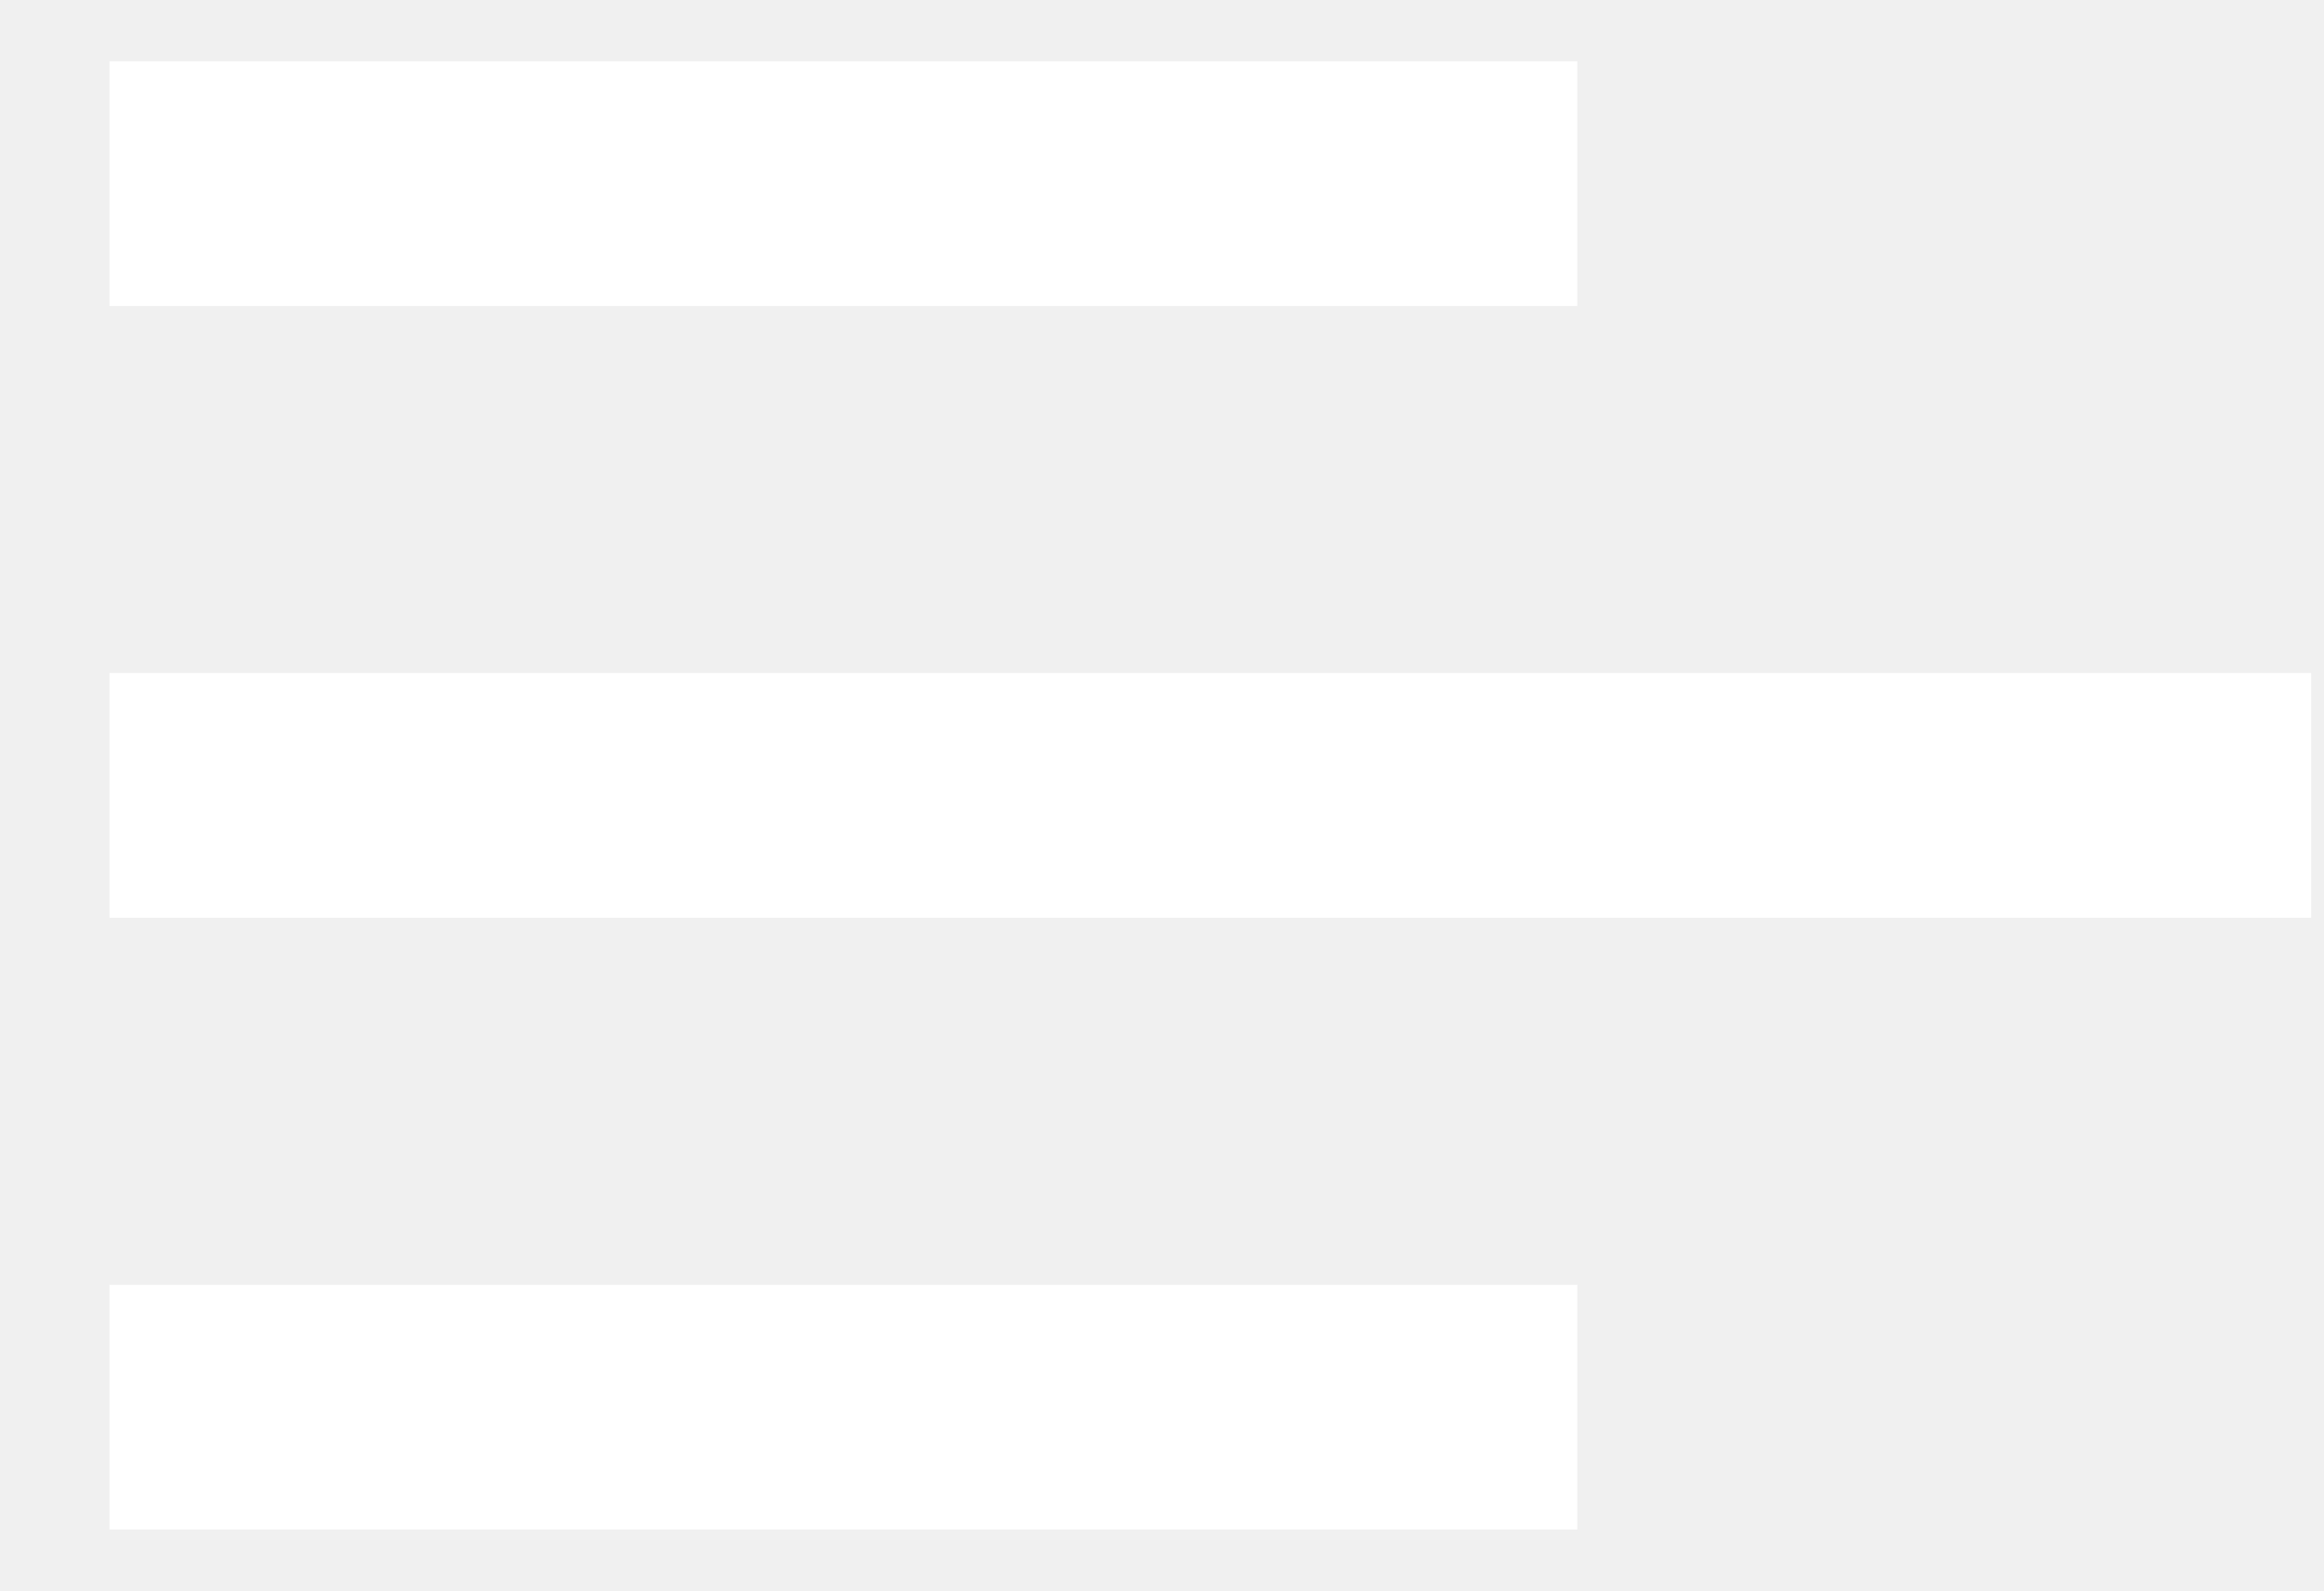
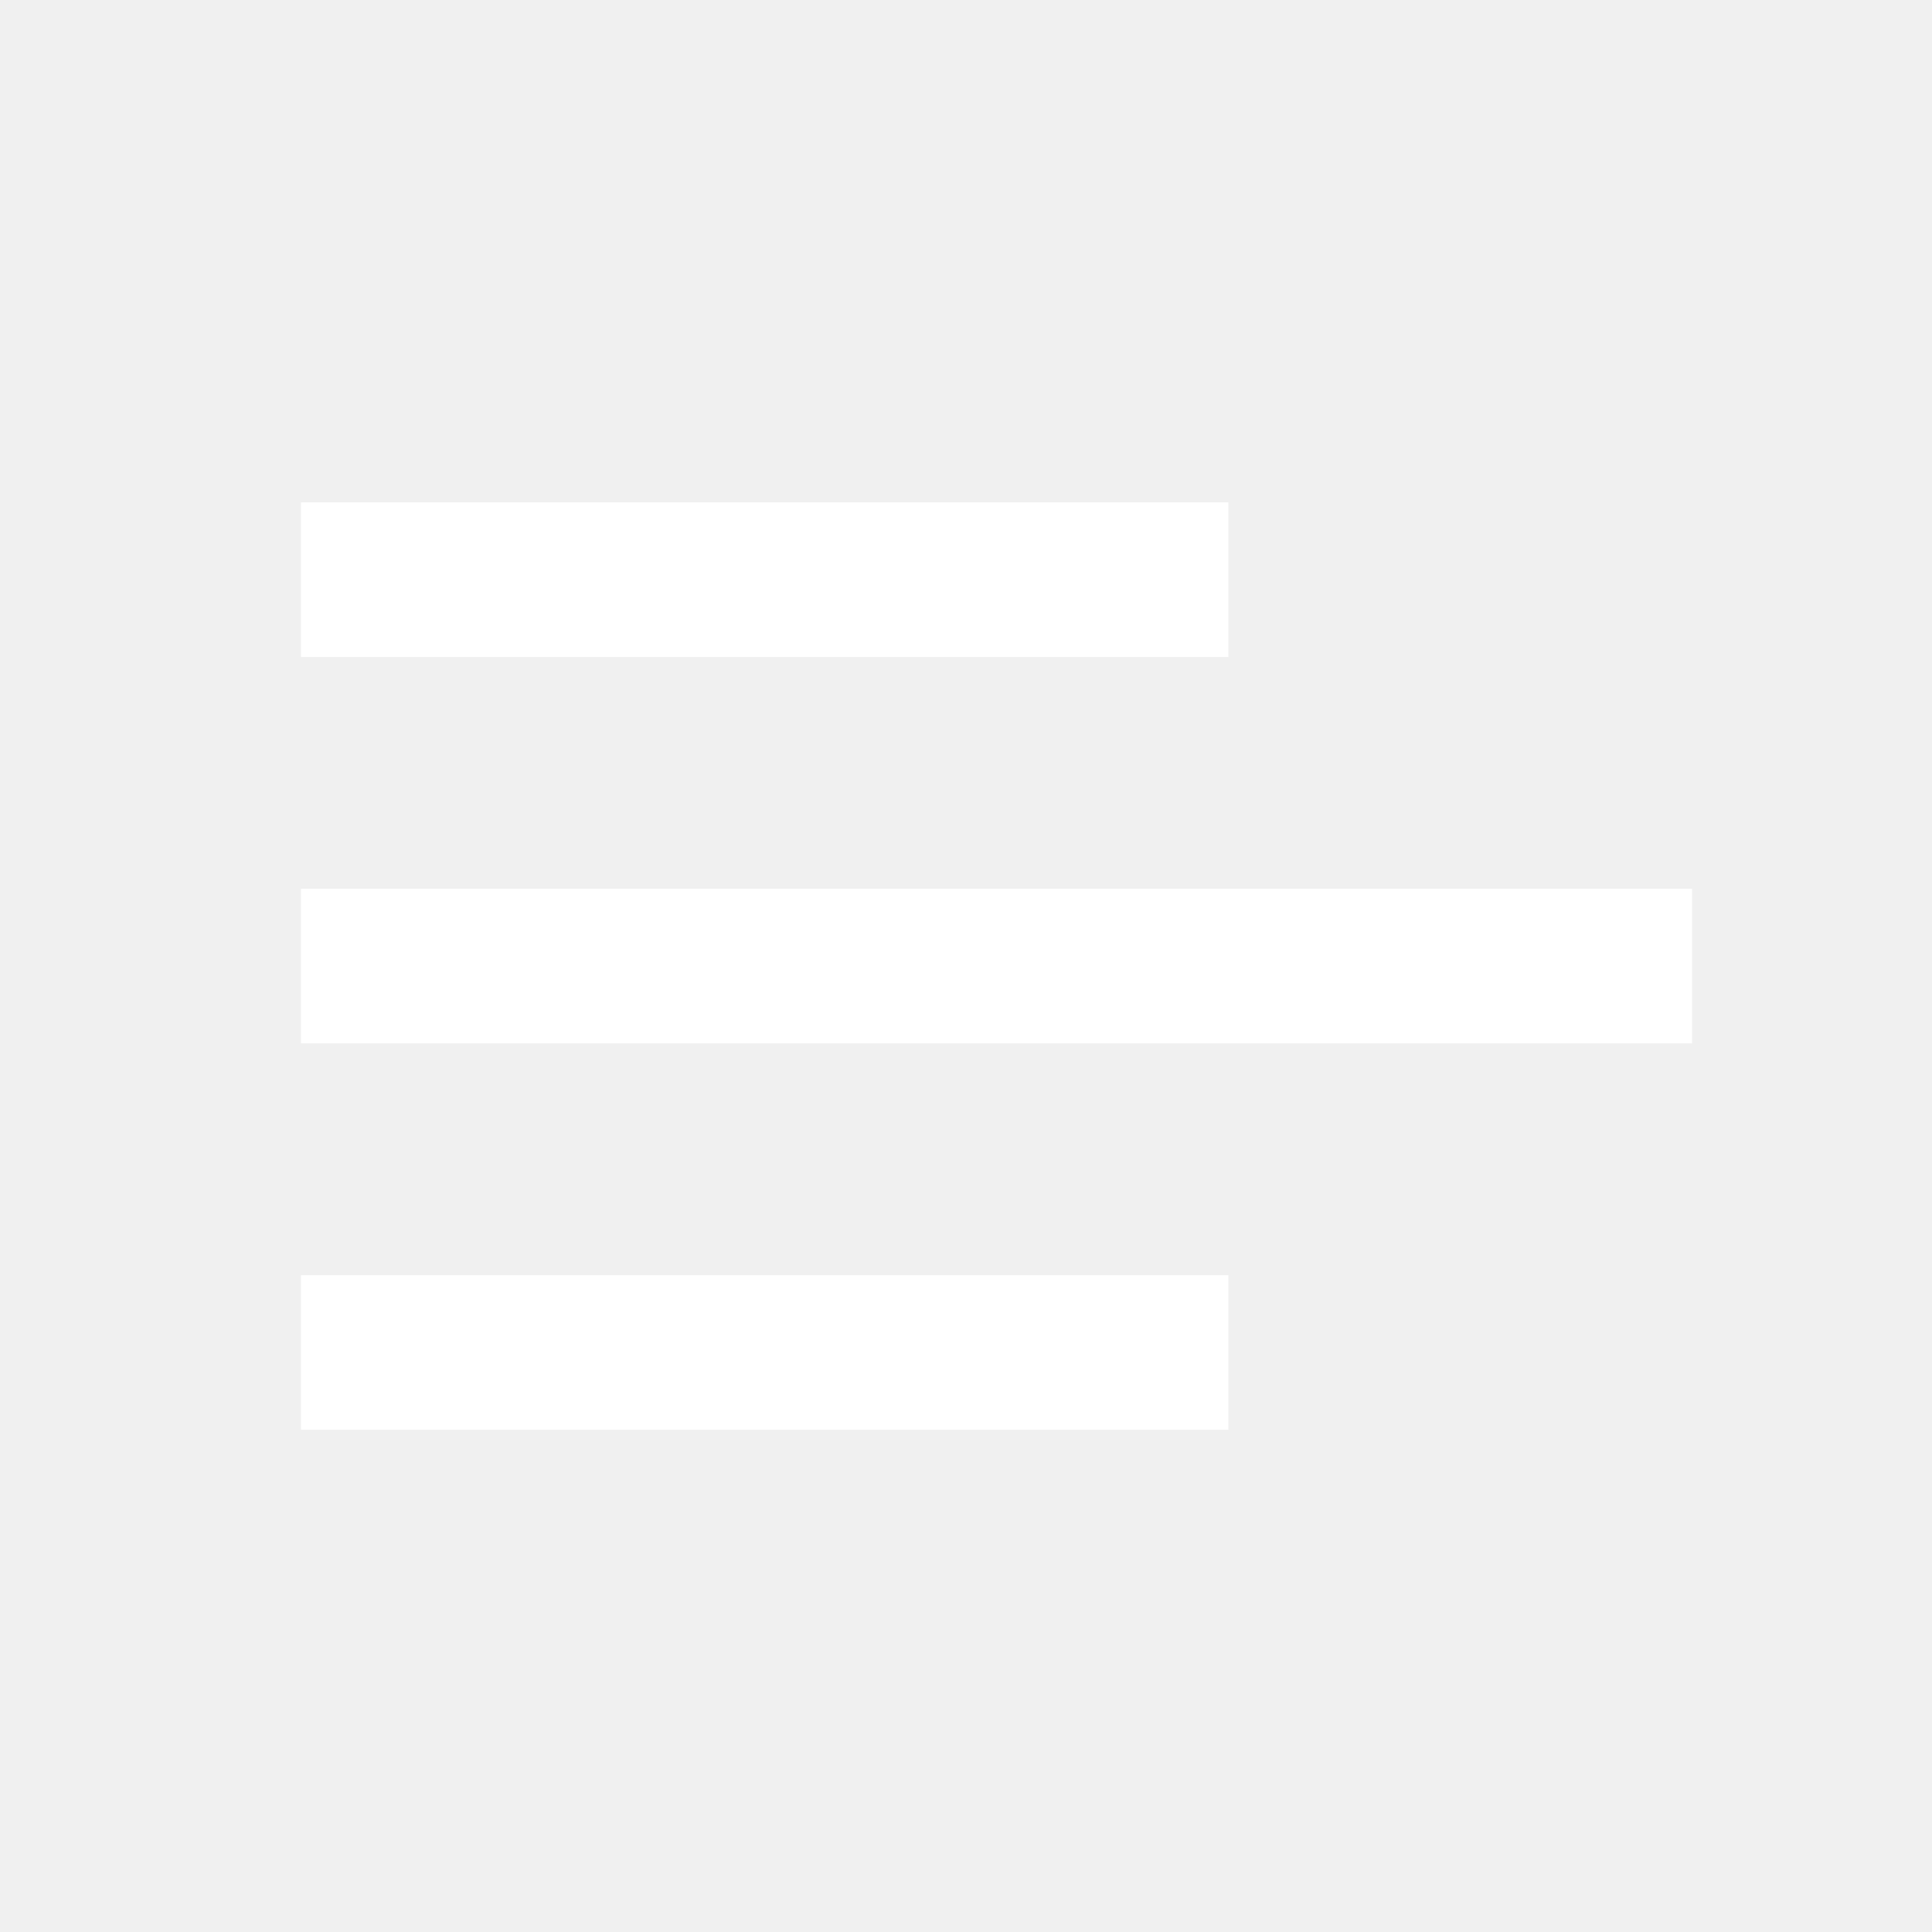
- <svg xmlns="http://www.w3.org/2000/svg" width="19" height="13" viewBox="0 0 19 13" fill="none">
-   <path d="M12.895 12.501H0.895V10.501H12.895V12.501ZM18.895 7.501H0.895V5.501H18.895V7.501ZM12.895 2.501H0.895V0.501H12.895V2.501Z" fill="white" />
+ <svg xmlns="http://www.w3.org/2000/svg" width="25" height="25" viewBox="0 0 25 25" fill="none">
+   <path d="M15.895 18.501H3.895V16.501H15.895V18.501ZM21.895 13.501H3.895V11.501H21.895V13.501ZM15.895 8.501H3.895V6.501H15.895V8.501Z" fill="white" />
</svg>
